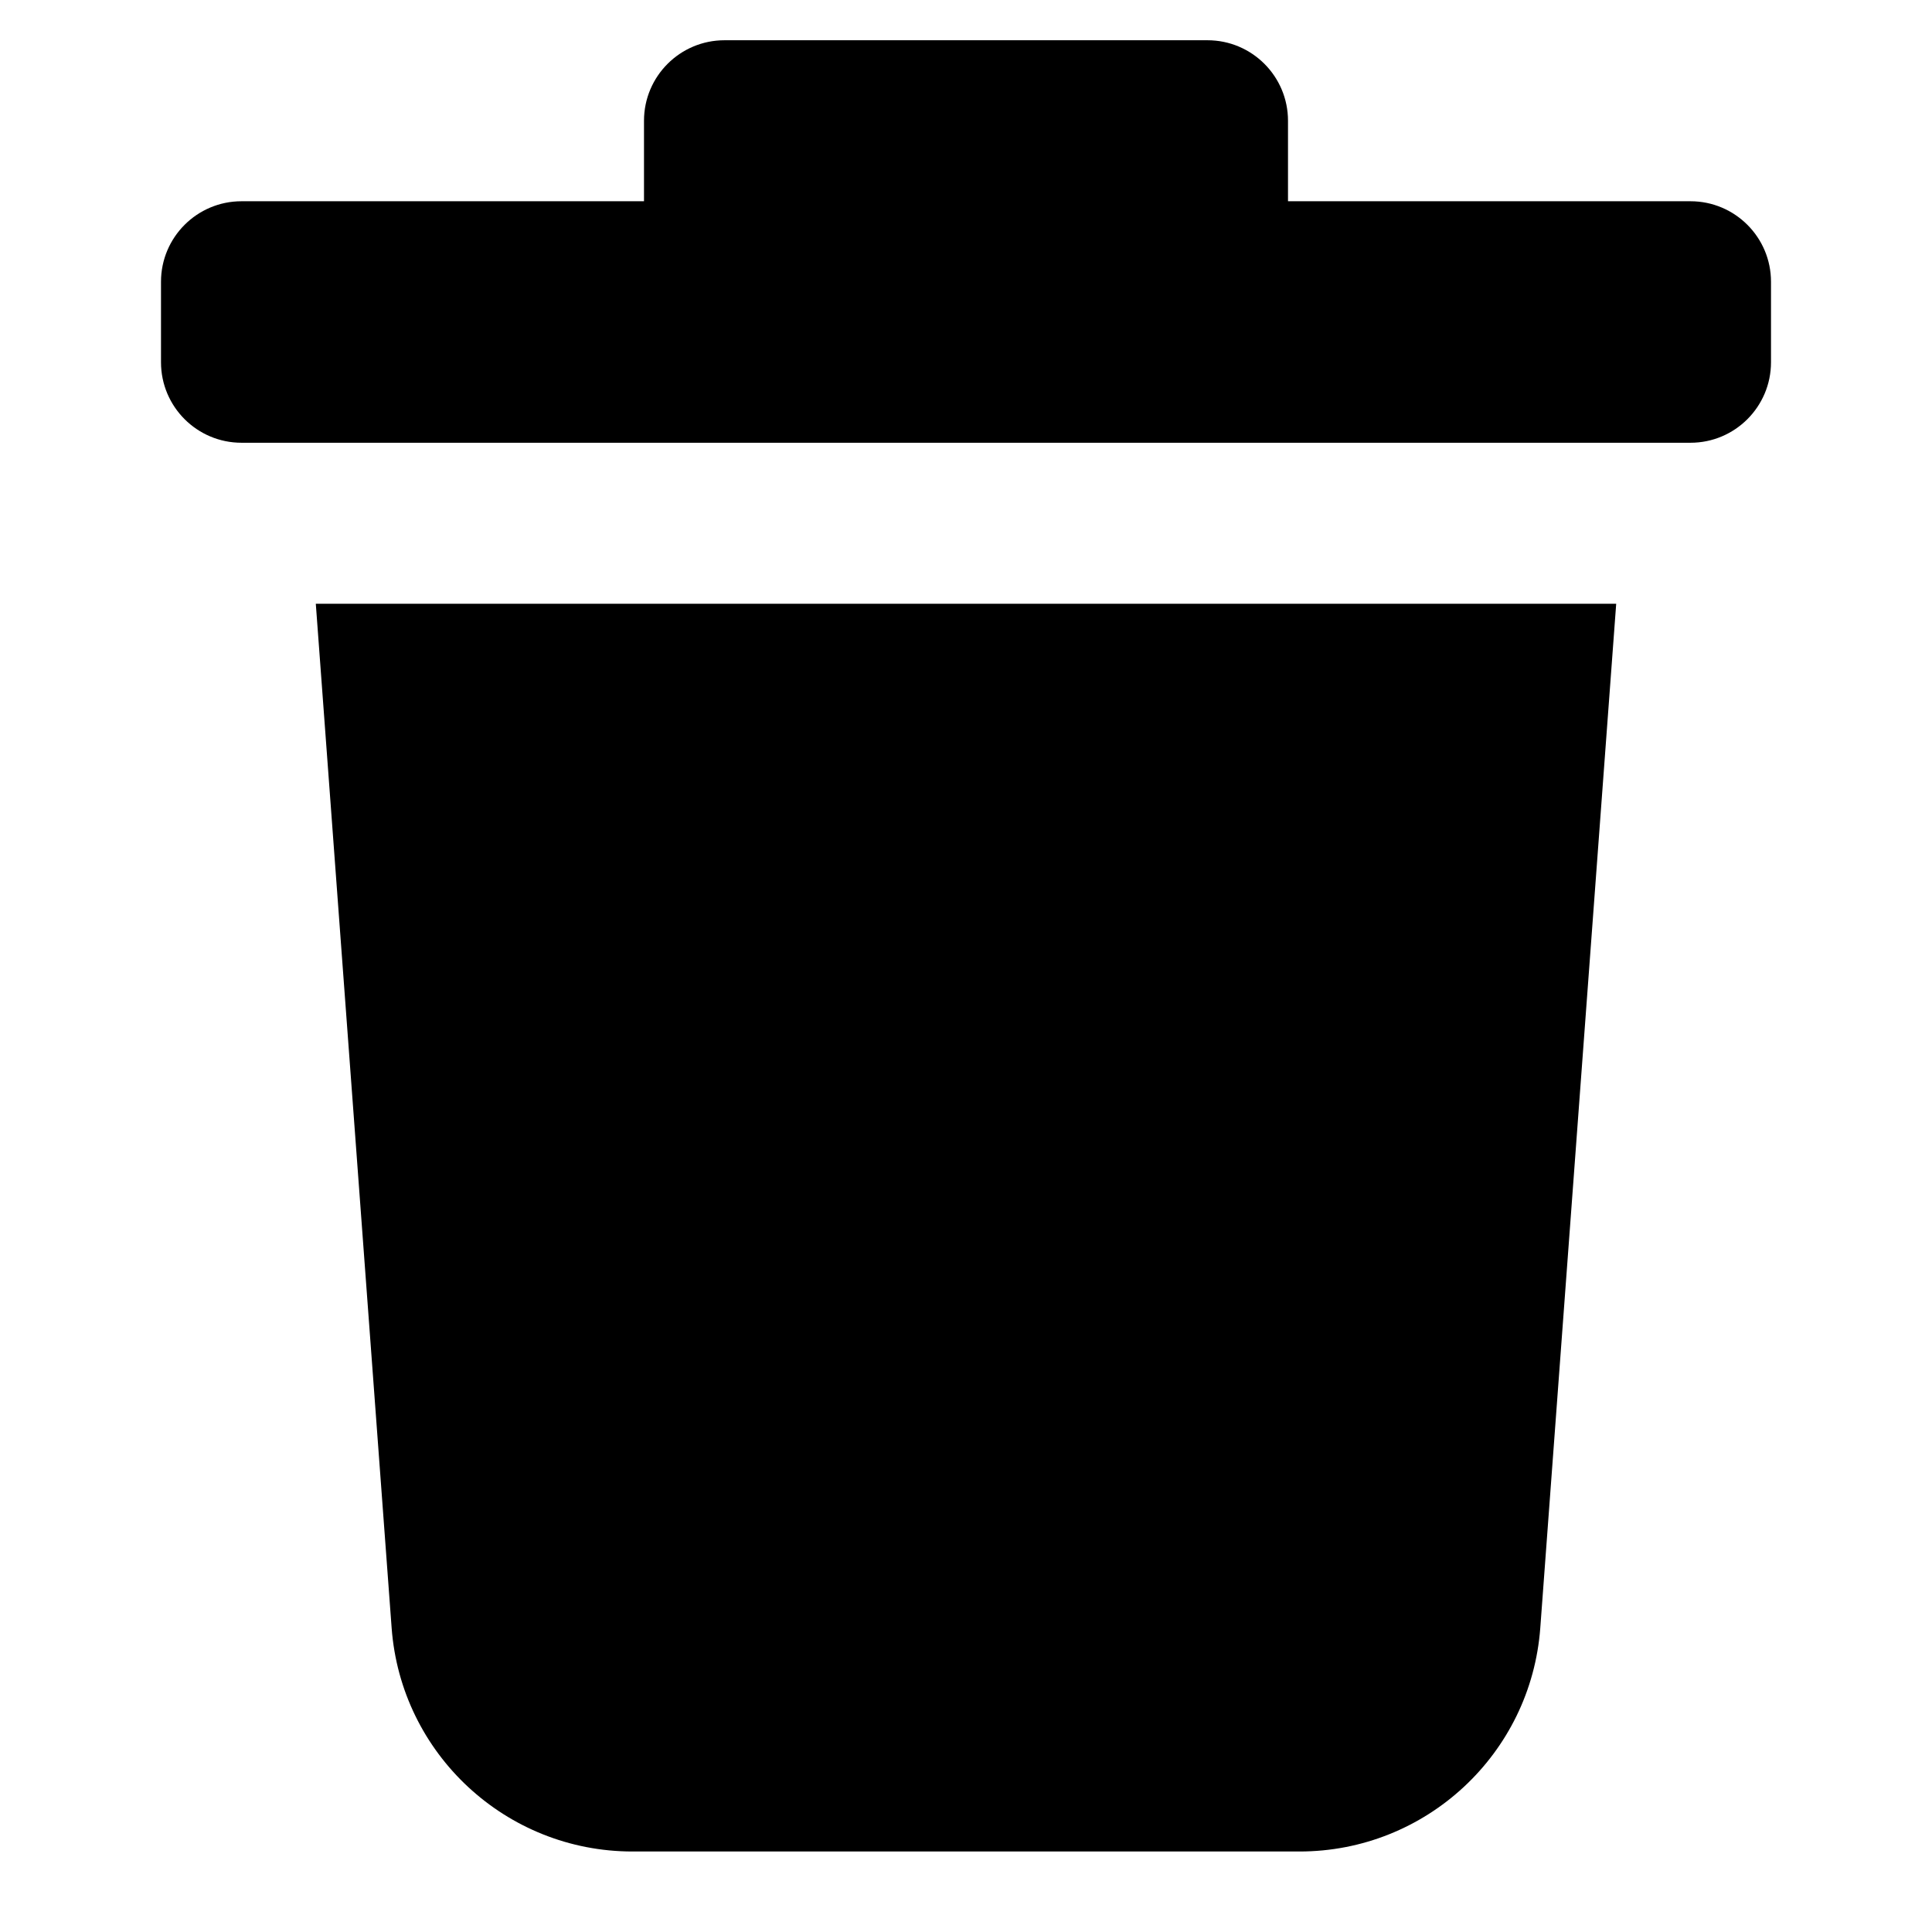
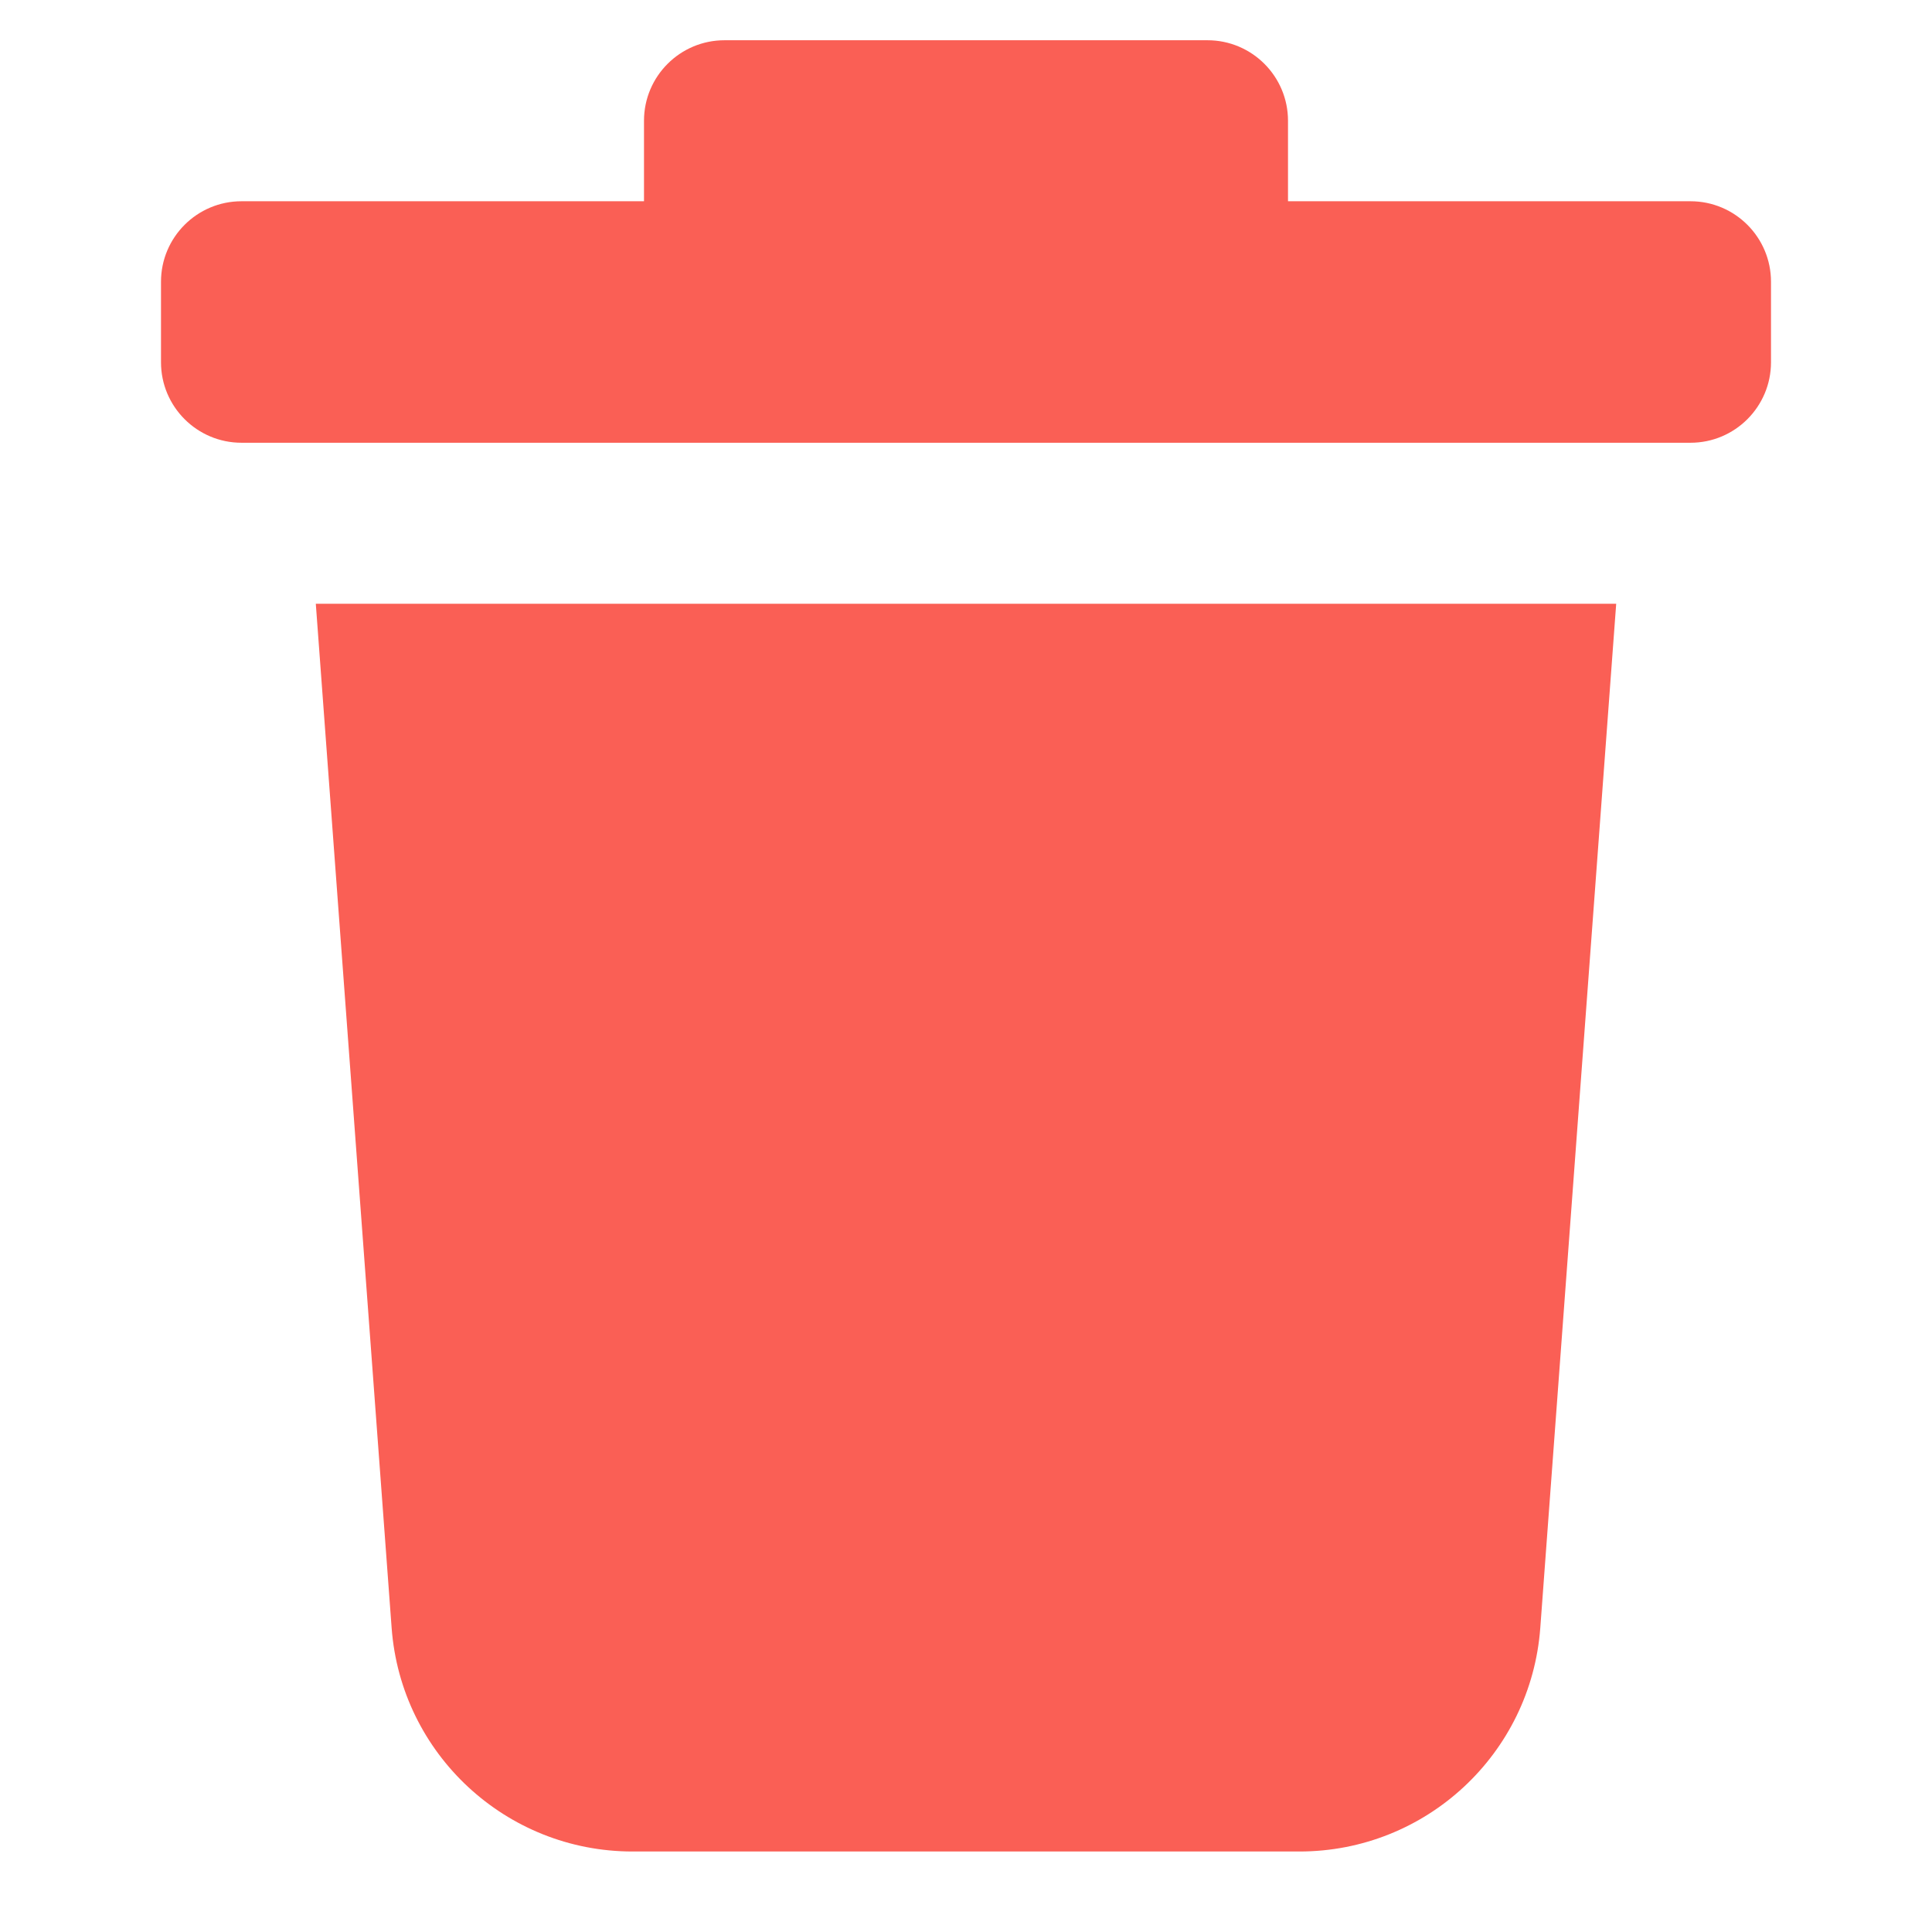
<svg xmlns="http://www.w3.org/2000/svg" width="800px" height="800px" viewBox="0 0 24 24" fill="none">
-   <path d="M8 1.5V2.5H3C2.448 2.5 2 2.948 2 3.5V4.5C2 5.052 2.448 5.5 3 5.5H21C21.552 5.5 22 5.052 22 4.5V3.5C22 2.948 21.552 2.5 21 2.5H16V1.5C16 0.948 15.552 0.5 15 0.5H9C8.448 0.5 8 0.948 8 1.5Z" fill="#000000" />
-   <path d="M3.923 7.5H20.077L19.134 20.222C19.018 21.788 17.713 23 16.143 23H7.857C6.286 23 4.981 21.788 4.865 20.222L3.923 7.5Z" fill="#000000" />
+   <path d="M8 1.5V2.5H3C2.448 2.5 2 2.948 2 3.5V4.5C2 5.052 2.448 5.5 3 5.5H21C21.552 5.5 22 5.052 22 4.5V3.5C22 2.948 21.552 2.5 21 2.5H16V1.5C16 0.948 15.552 0.5 15 0.5H9C8.448 0.5 8 0.948 8 1.5Z" fill="#FA5F55" />
+   <path d="M3.923 7.5H20.077L19.134 20.222C19.018 21.788 17.713 23 16.143 23H7.857C6.286 23 4.981 21.788 4.865 20.222L3.923 7.5Z" fill="#FA5F55" />
</svg>
